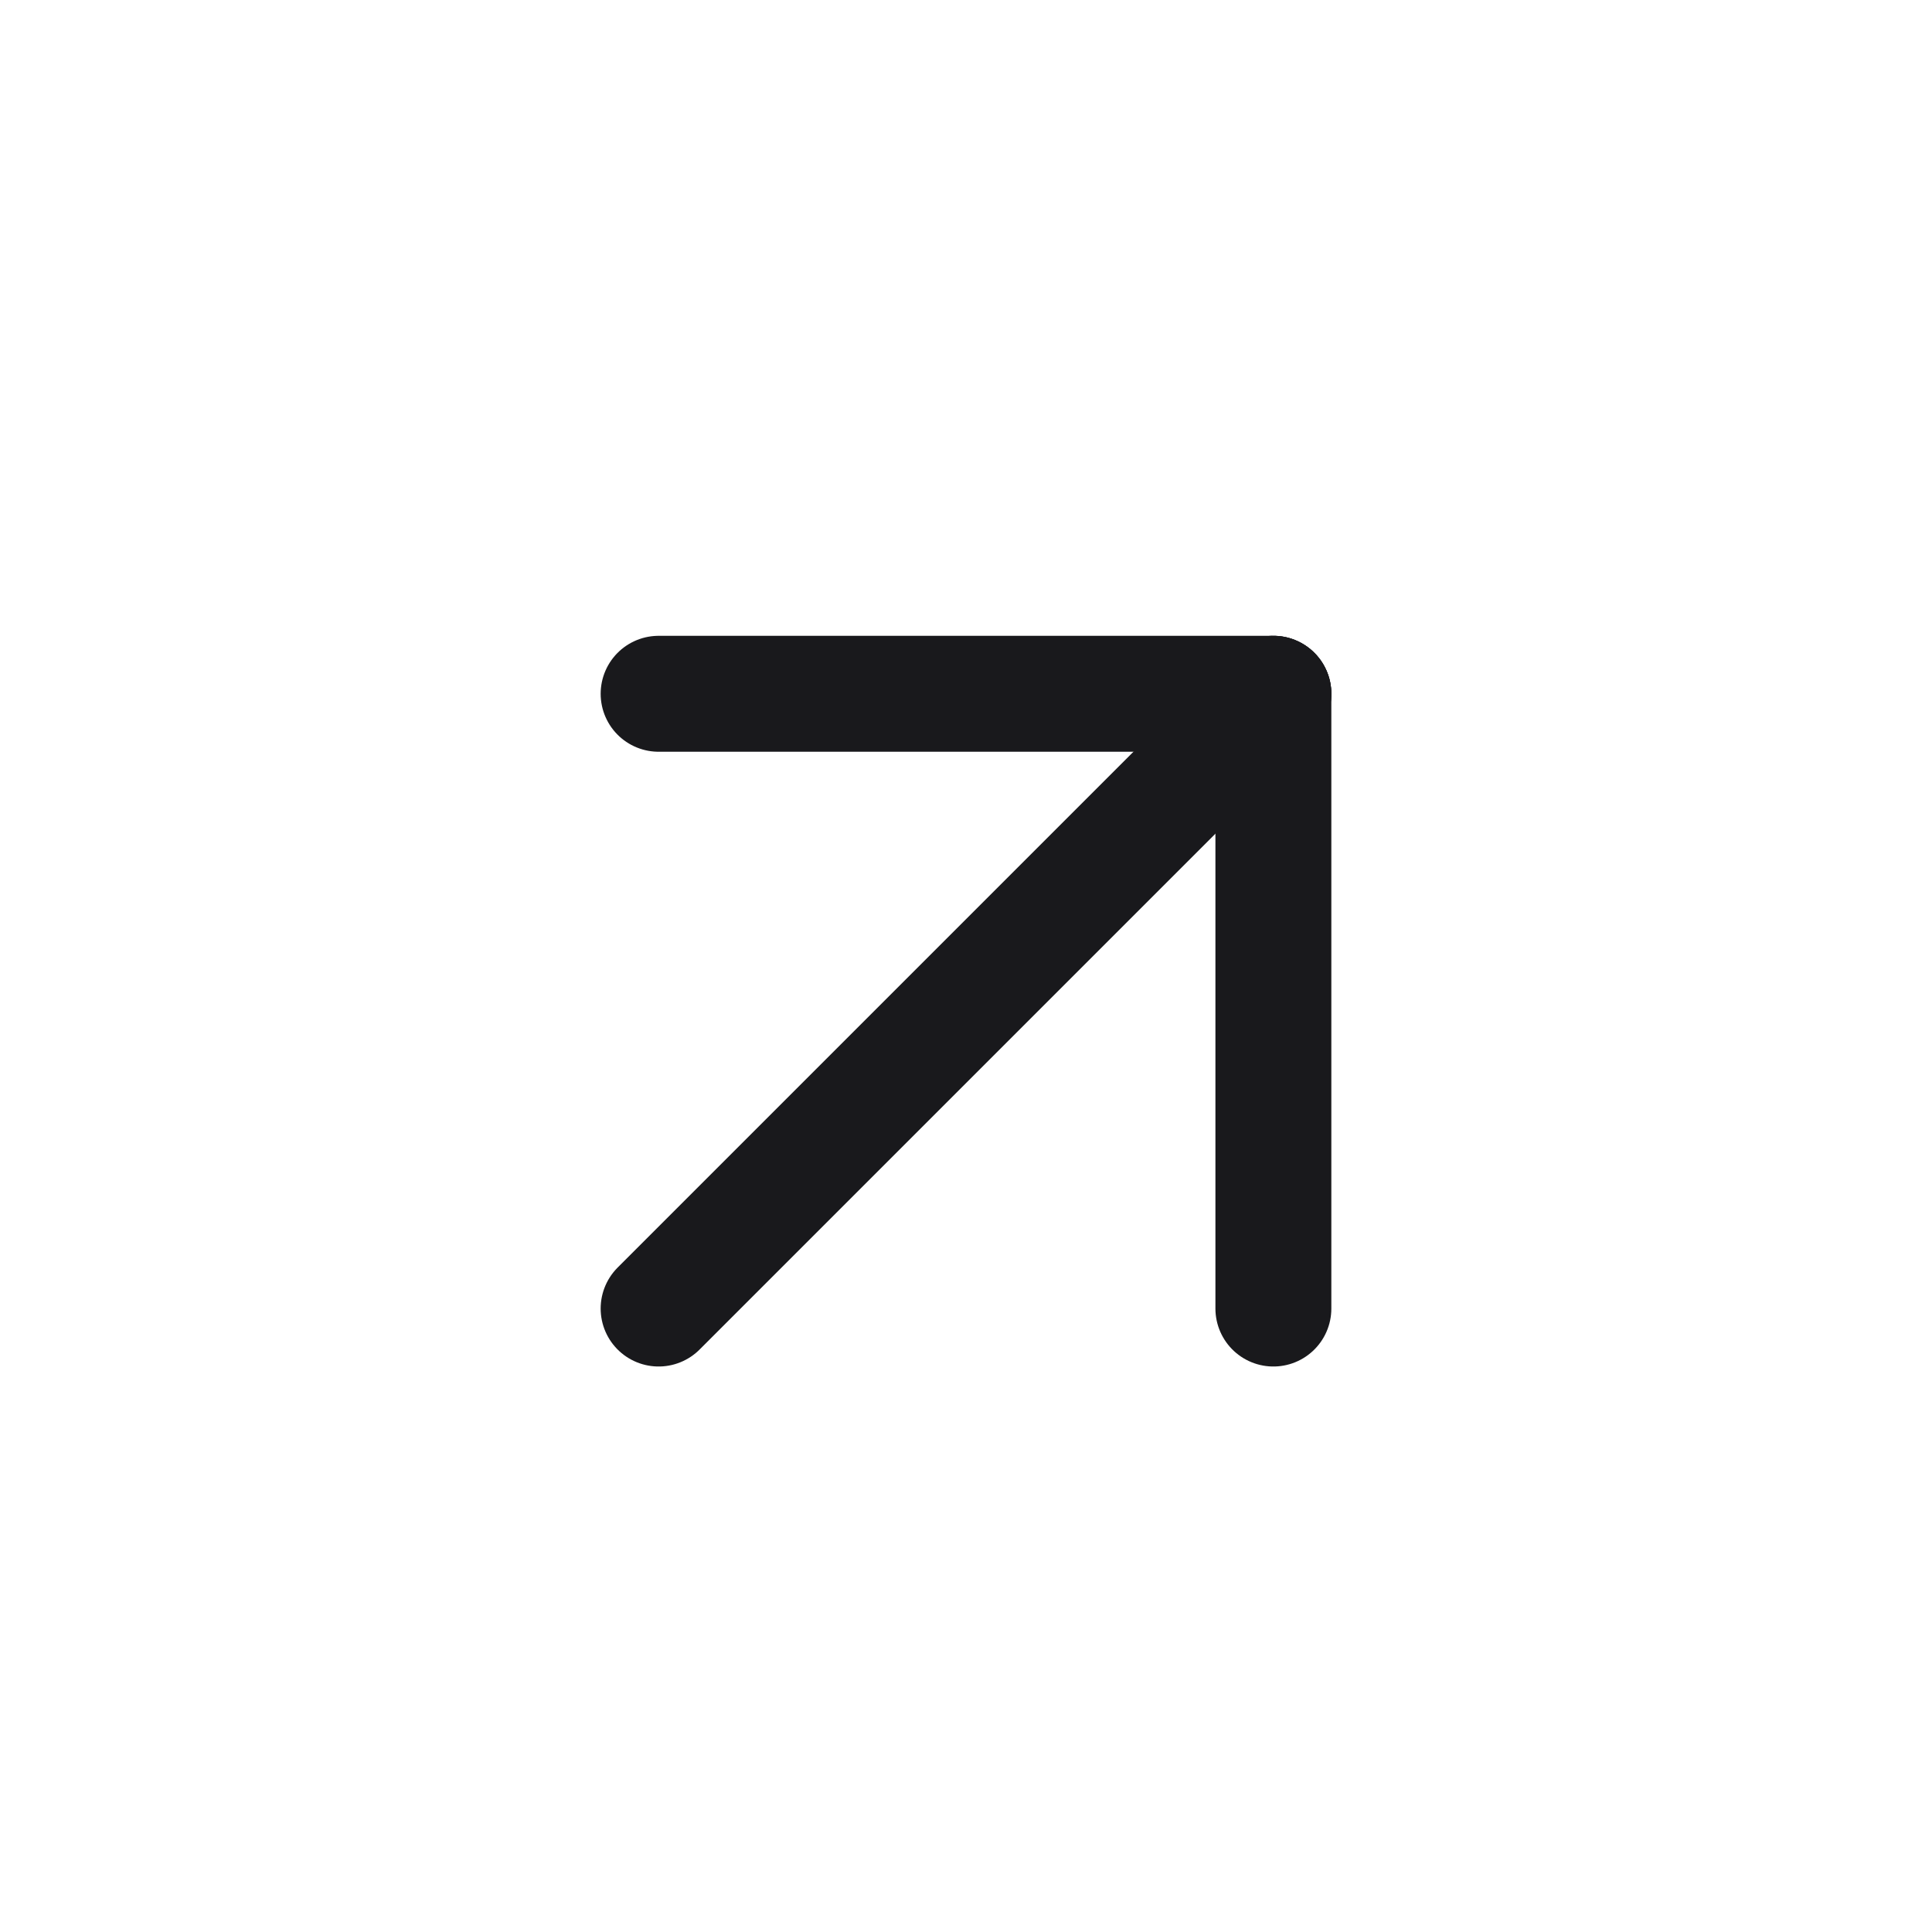
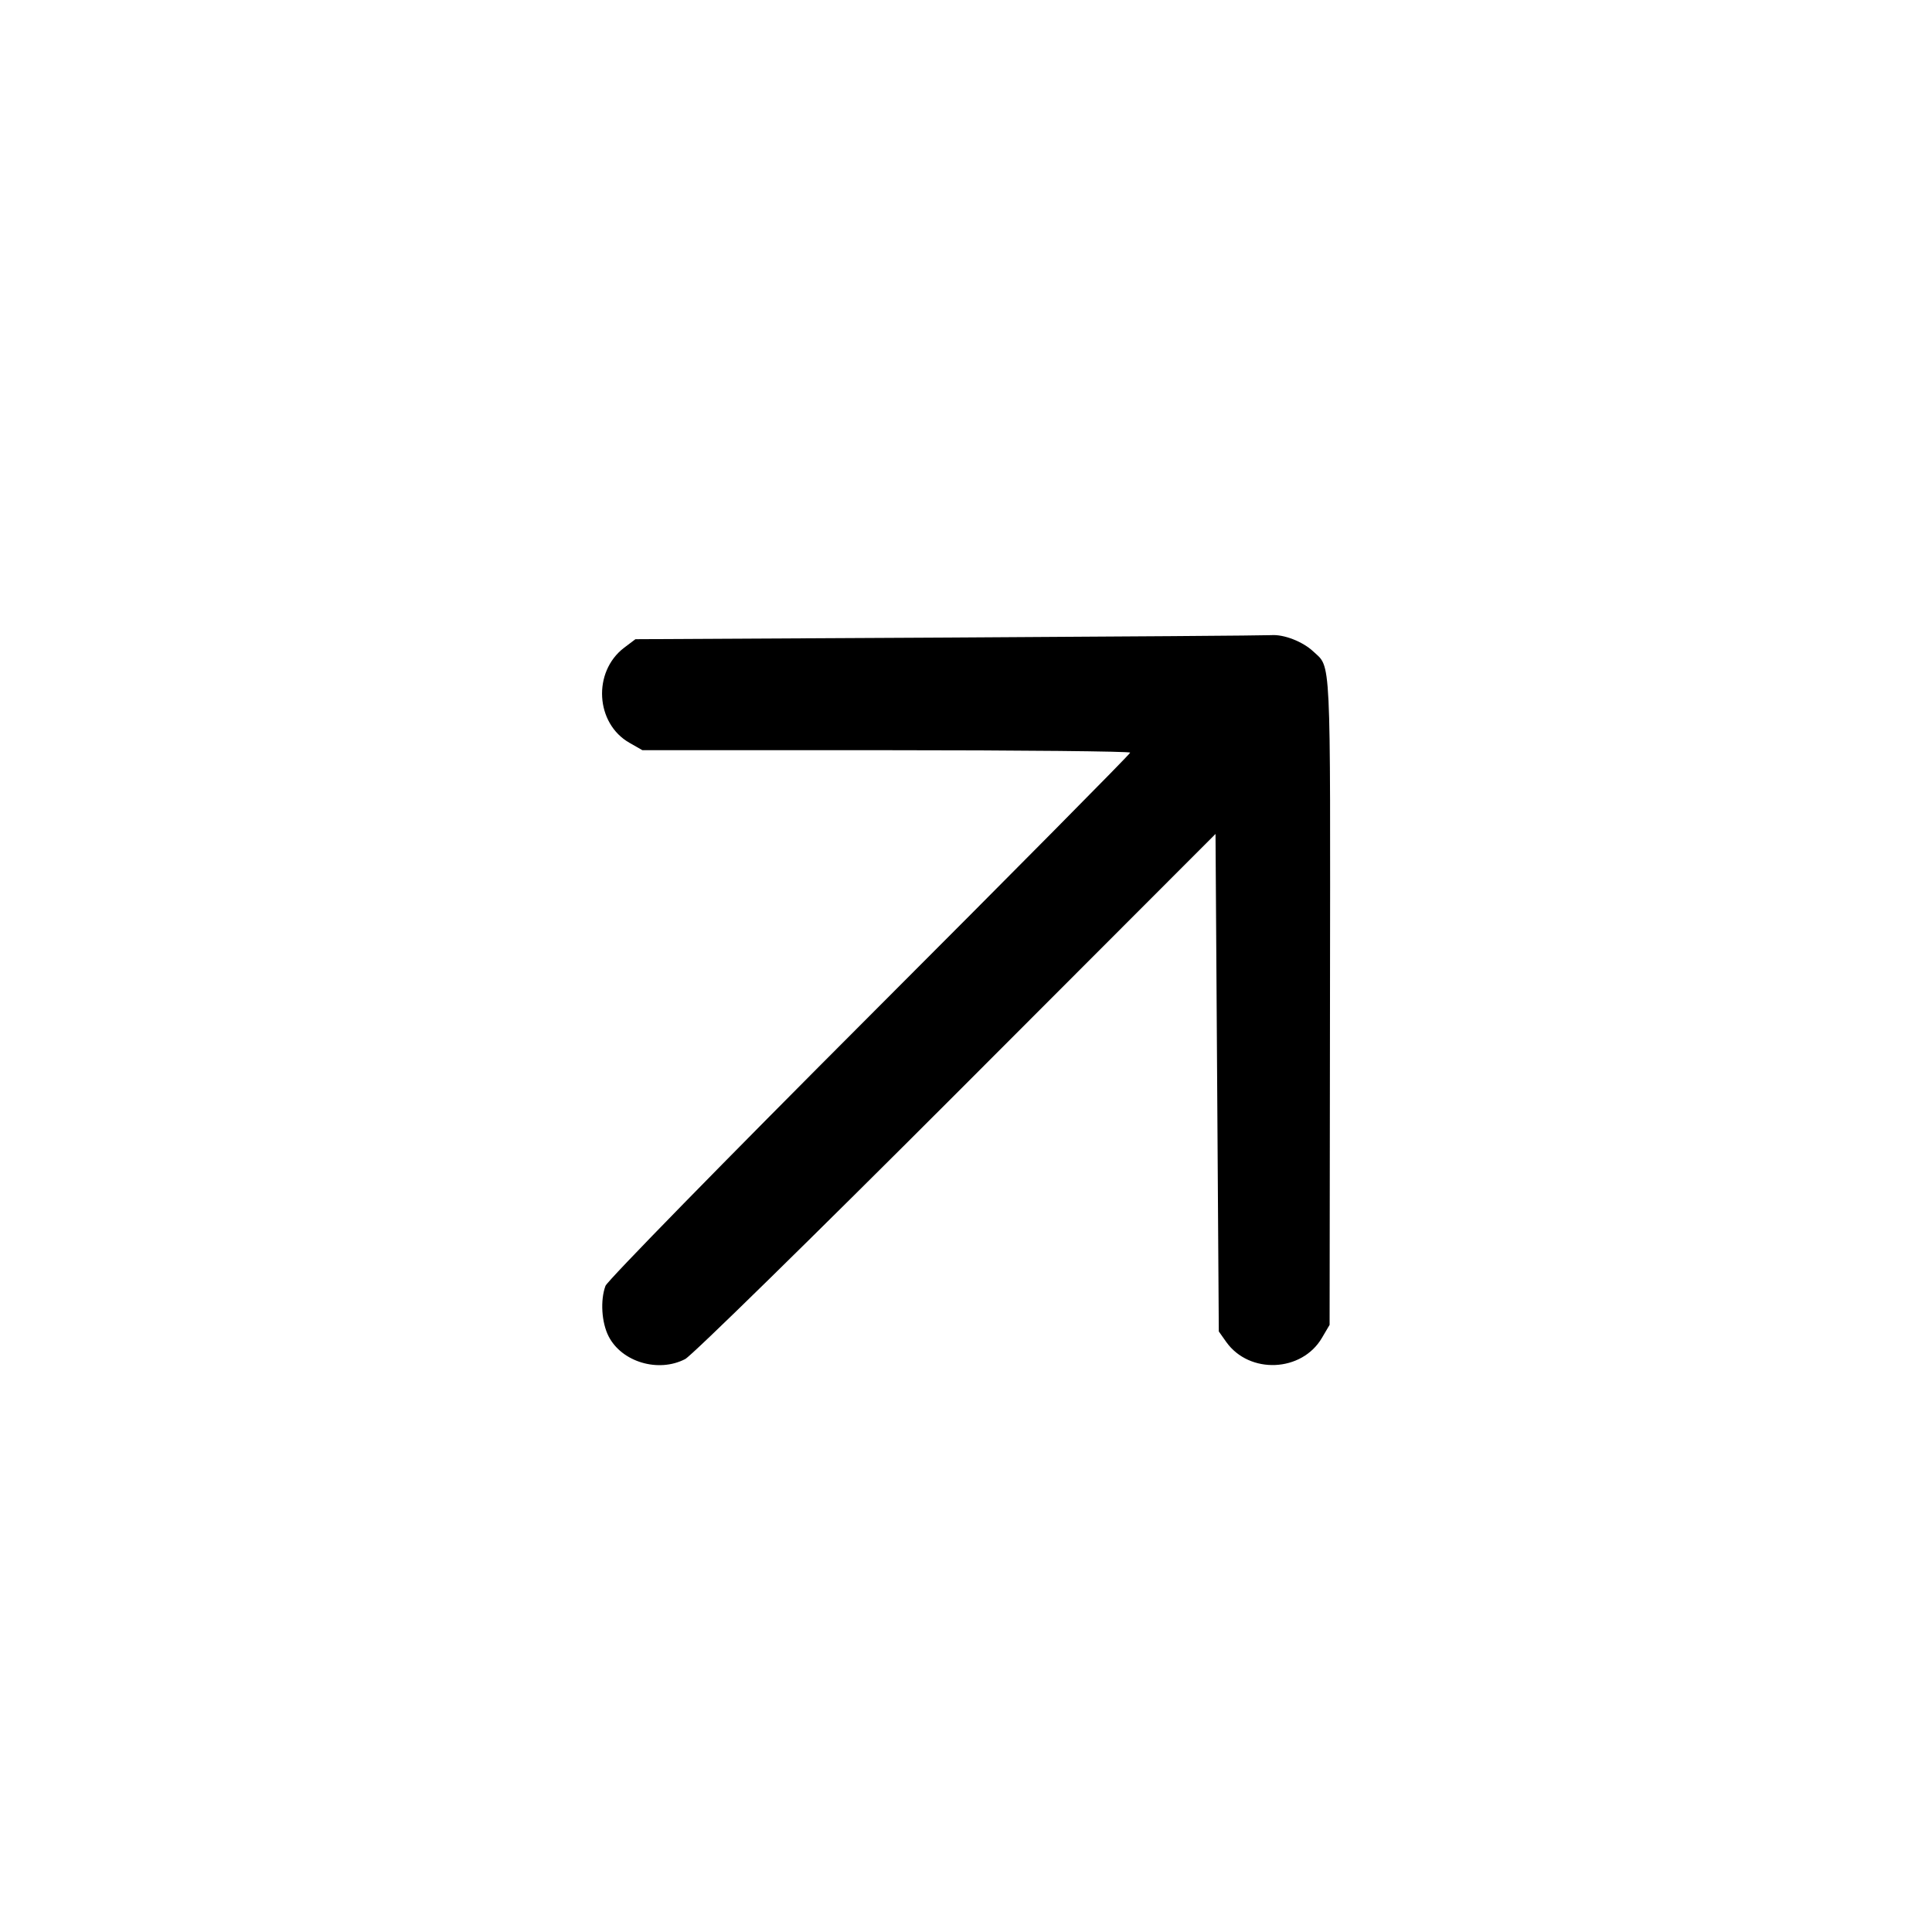
<svg xmlns="http://www.w3.org/2000/svg" width="20" height="20" viewBox="0 0 20 20" fill="none">
-   <path d="M6.818 13.546L13.182 7.182" stroke="#19191C" stroke-width="1.2" stroke-linecap="round" />
-   <path d="M6.818 7.182H13.182" stroke="#19191C" stroke-width="1.2" stroke-linecap="round" />
-   <path d="M13.182 13.546V7.182" stroke="#19191C" stroke-width="1.2" stroke-linecap="round" />
+   <path d="M9.814 6.600 L 6.578 6.617 6.460 6.706 C 6.133 6.956,6.164 7.490,6.517 7.690 L 6.650 7.766 9.175 7.766 C 10.564 7.766,11.700 7.778,11.700 7.791 C 11.700 7.805,10.486 9.031,9.002 10.516 C 7.492 12.027,6.288 13.258,6.268 13.311 C 6.213 13.459,6.227 13.690,6.300 13.833 C 6.436 14.100,6.816 14.213,7.093 14.069 C 7.162 14.033,8.403 12.817,9.900 11.319 L 12.583 8.633 12.600 11.208 L 12.617 13.783 12.694 13.892 C 12.934 14.229,13.477 14.205,13.685 13.849 L 13.764 13.715 13.768 10.360 C 13.772 6.725,13.781 6.918,13.594 6.743 C 13.485 6.641,13.289 6.565,13.159 6.575 C 13.099 6.579,11.594 6.590,9.814 6.600 " stroke="none" fill-rule="evenodd" fill="black" />
</svg>
